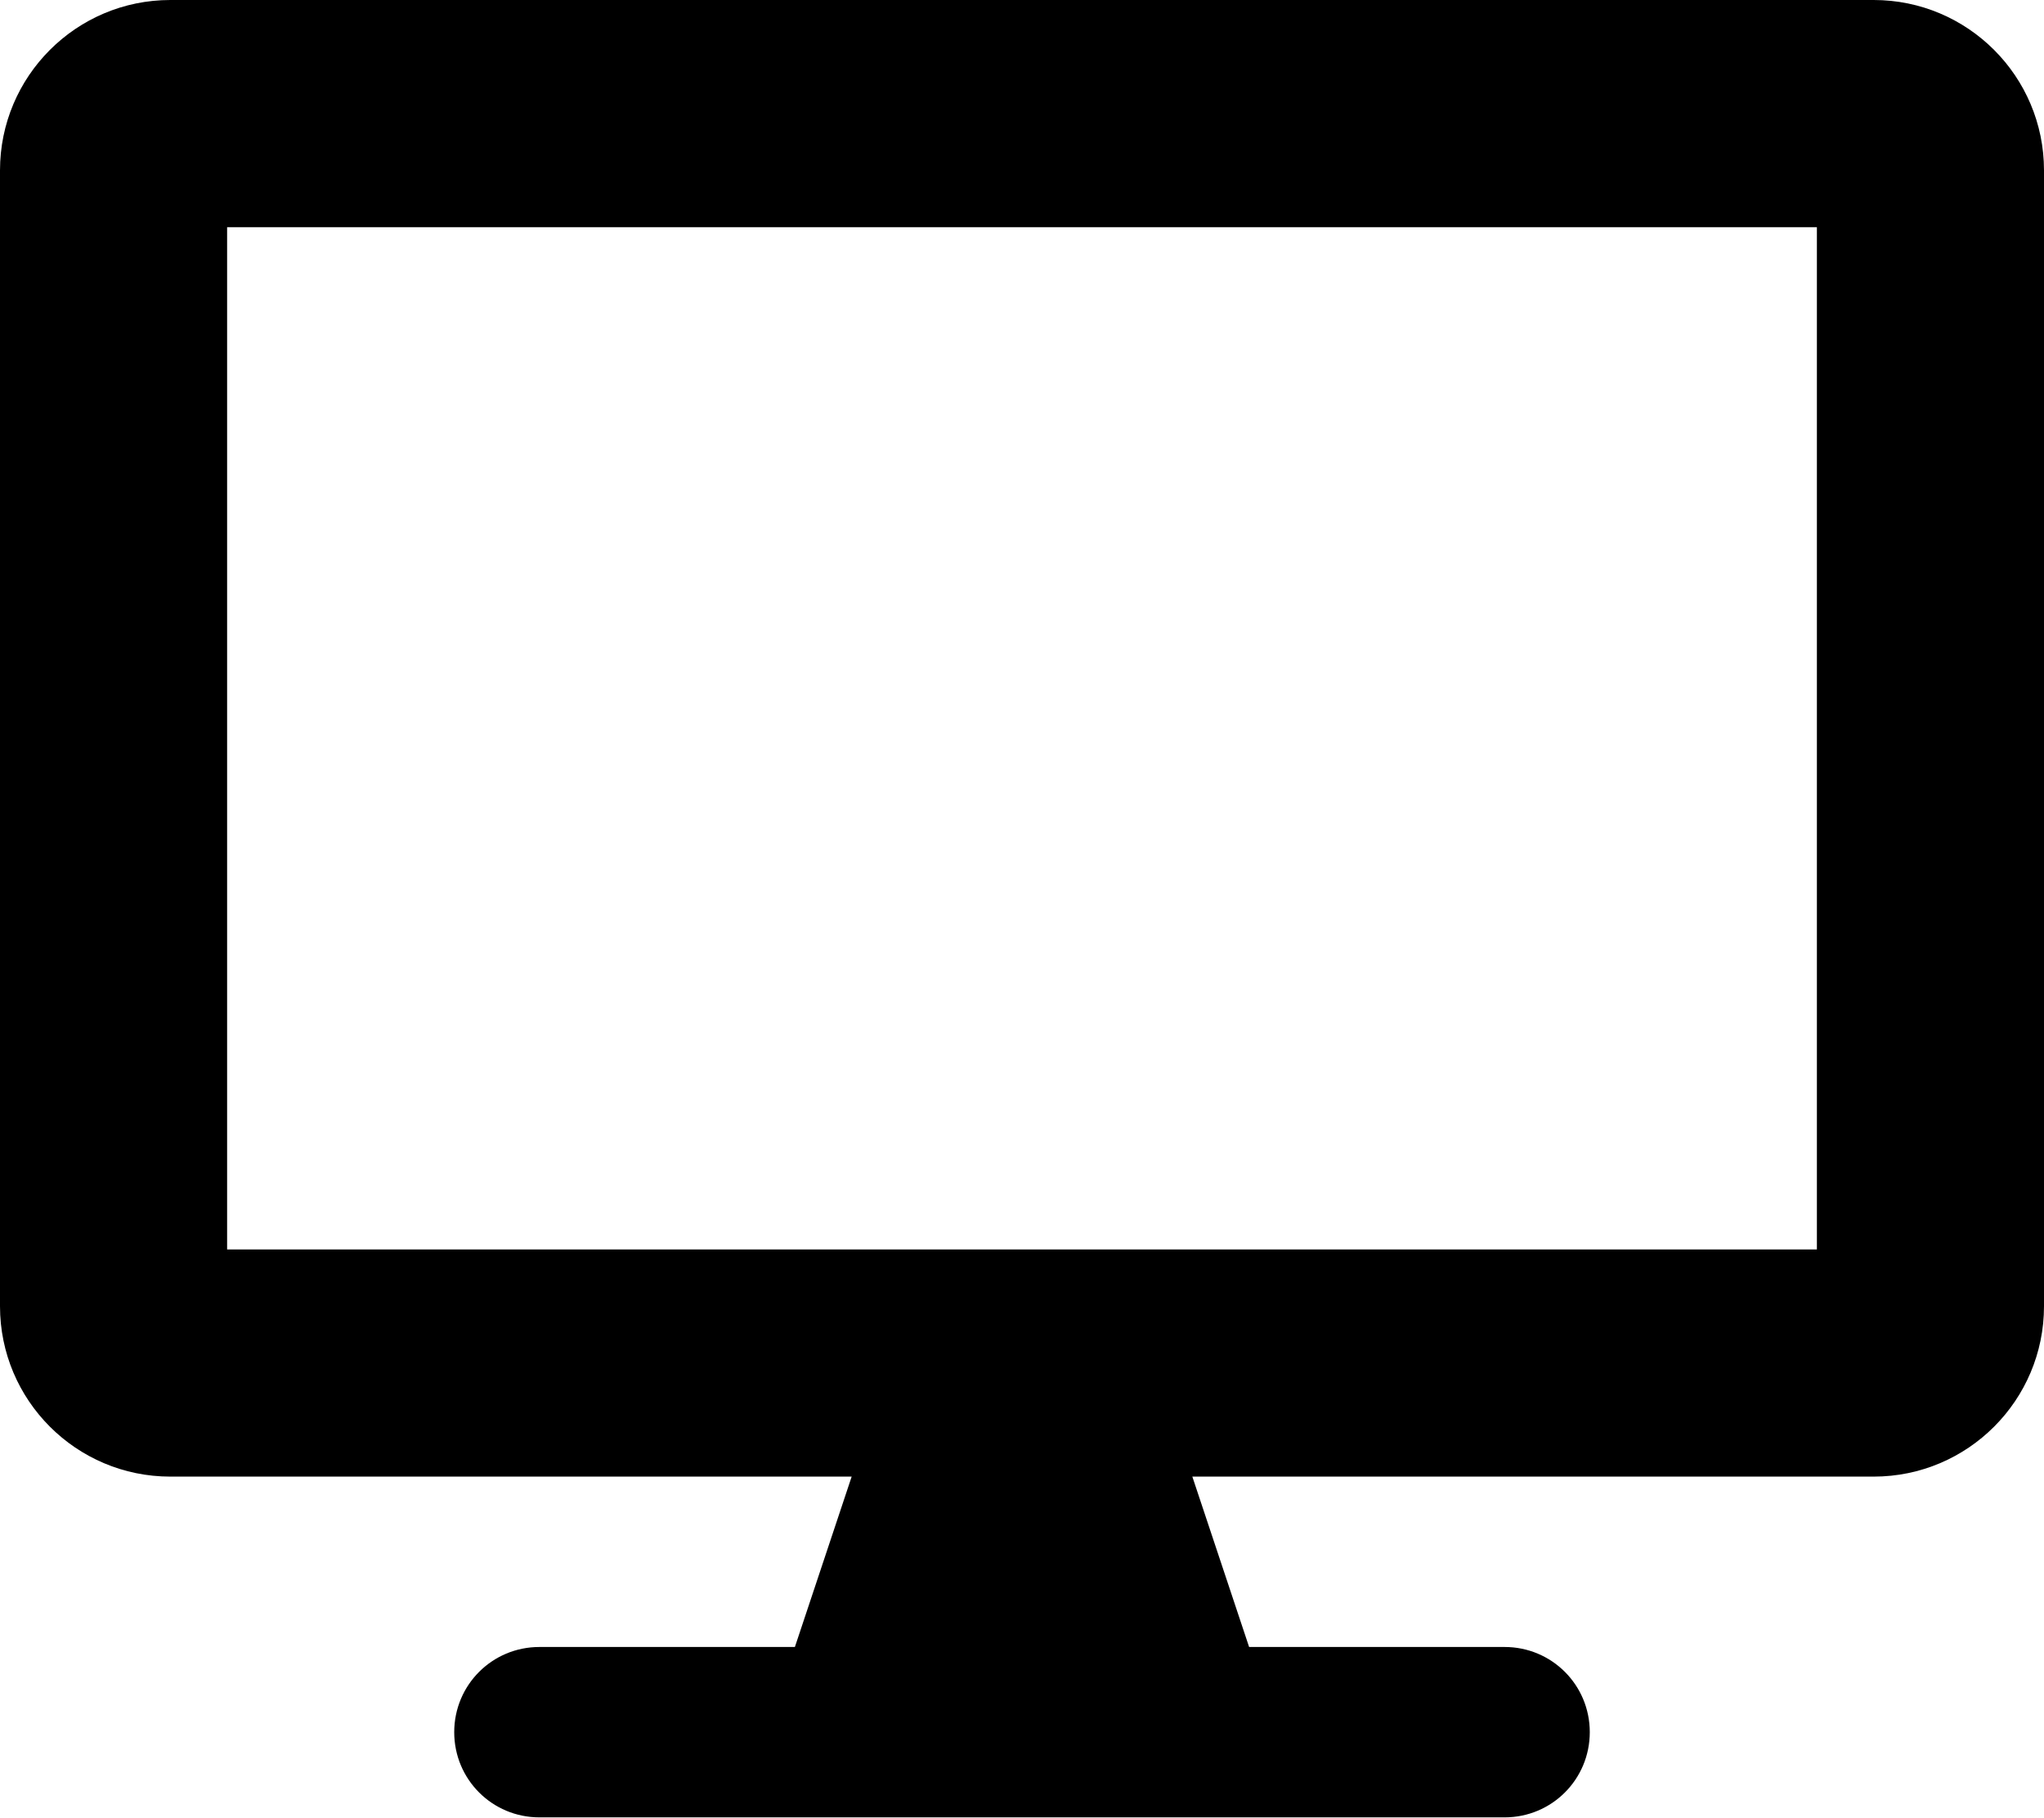
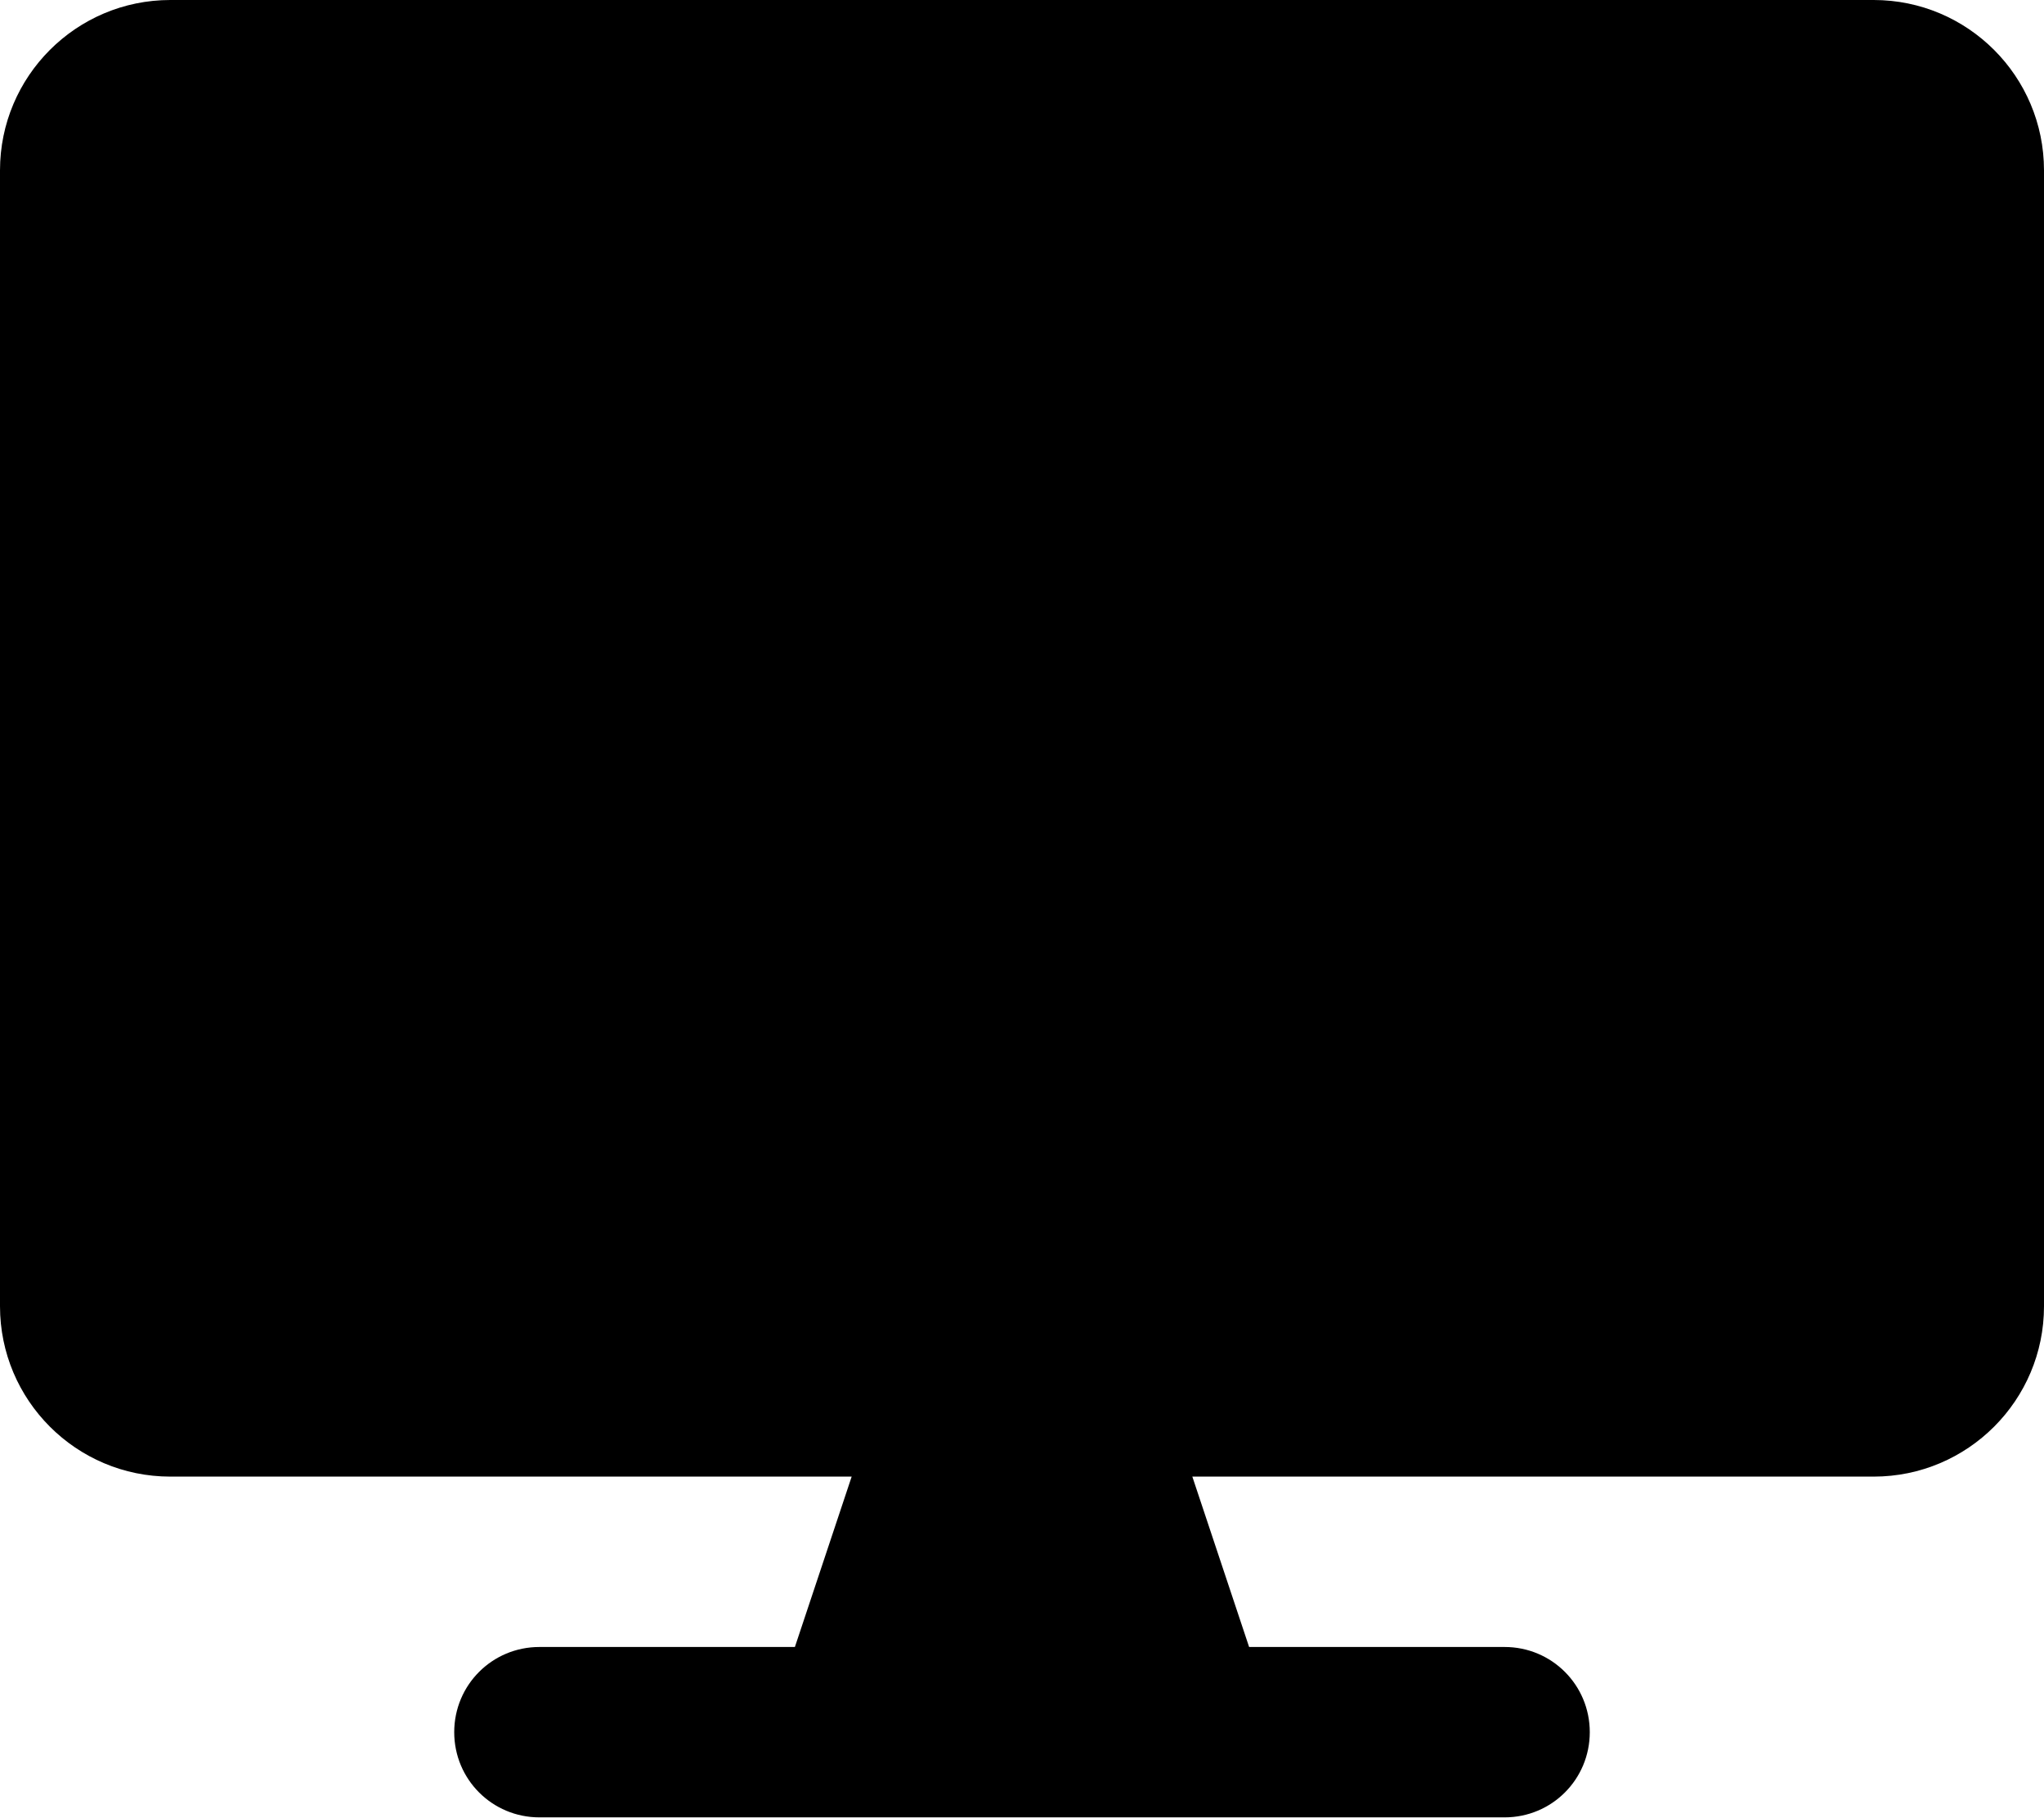
- <svg xmlns="http://www.w3.org/2000/svg" aria-hidden="true" focusable="false" data-prefix="fas" data-icon="desktop" class="svg-inline--fa fa-desktop fa-w-18" role="img" viewBox="0 0 576 512">
-   <path fill="currentColor" d="M528 0H48C21.5 0 0 21.5 0 48v320c0 26.5 21.5 48 48 48h192l-16 48h-72c-13.3 0-24 10.7-24 24s10.7 24 24 24h272c13.3 0 24-10.7 24-24s-10.7-24-24-24h-72l-16-48h192c26.5 0 48-21.5 48-48V48c0-26.5-21.5-48-48-48zm-16 352H64V64h448v288z" />
+ <svg xmlns="http://www.w3.org/2000/svg" version="1.1" id="Layer_1" focusable="false" x="0px" y="0px" viewBox="0 0 576 512" style="enable-background:new 0 0 576 512;" xml:space="preserve">
+   <path d="M528,0H48C21.5,0,0,21.5,0,48v320c0,26.5,21.5,48,48,48h192l-16,48h-72c-13.3,0-24,10.7-24,24s10.7,24,24,24h272  c13.3,0,24-10.7,24-24s-10.7-24-24-24h-72l-16-48h192c26.5,0,48-21.5,48-48V48C576,21.5,554.5,0,528,0z" />
</svg>
